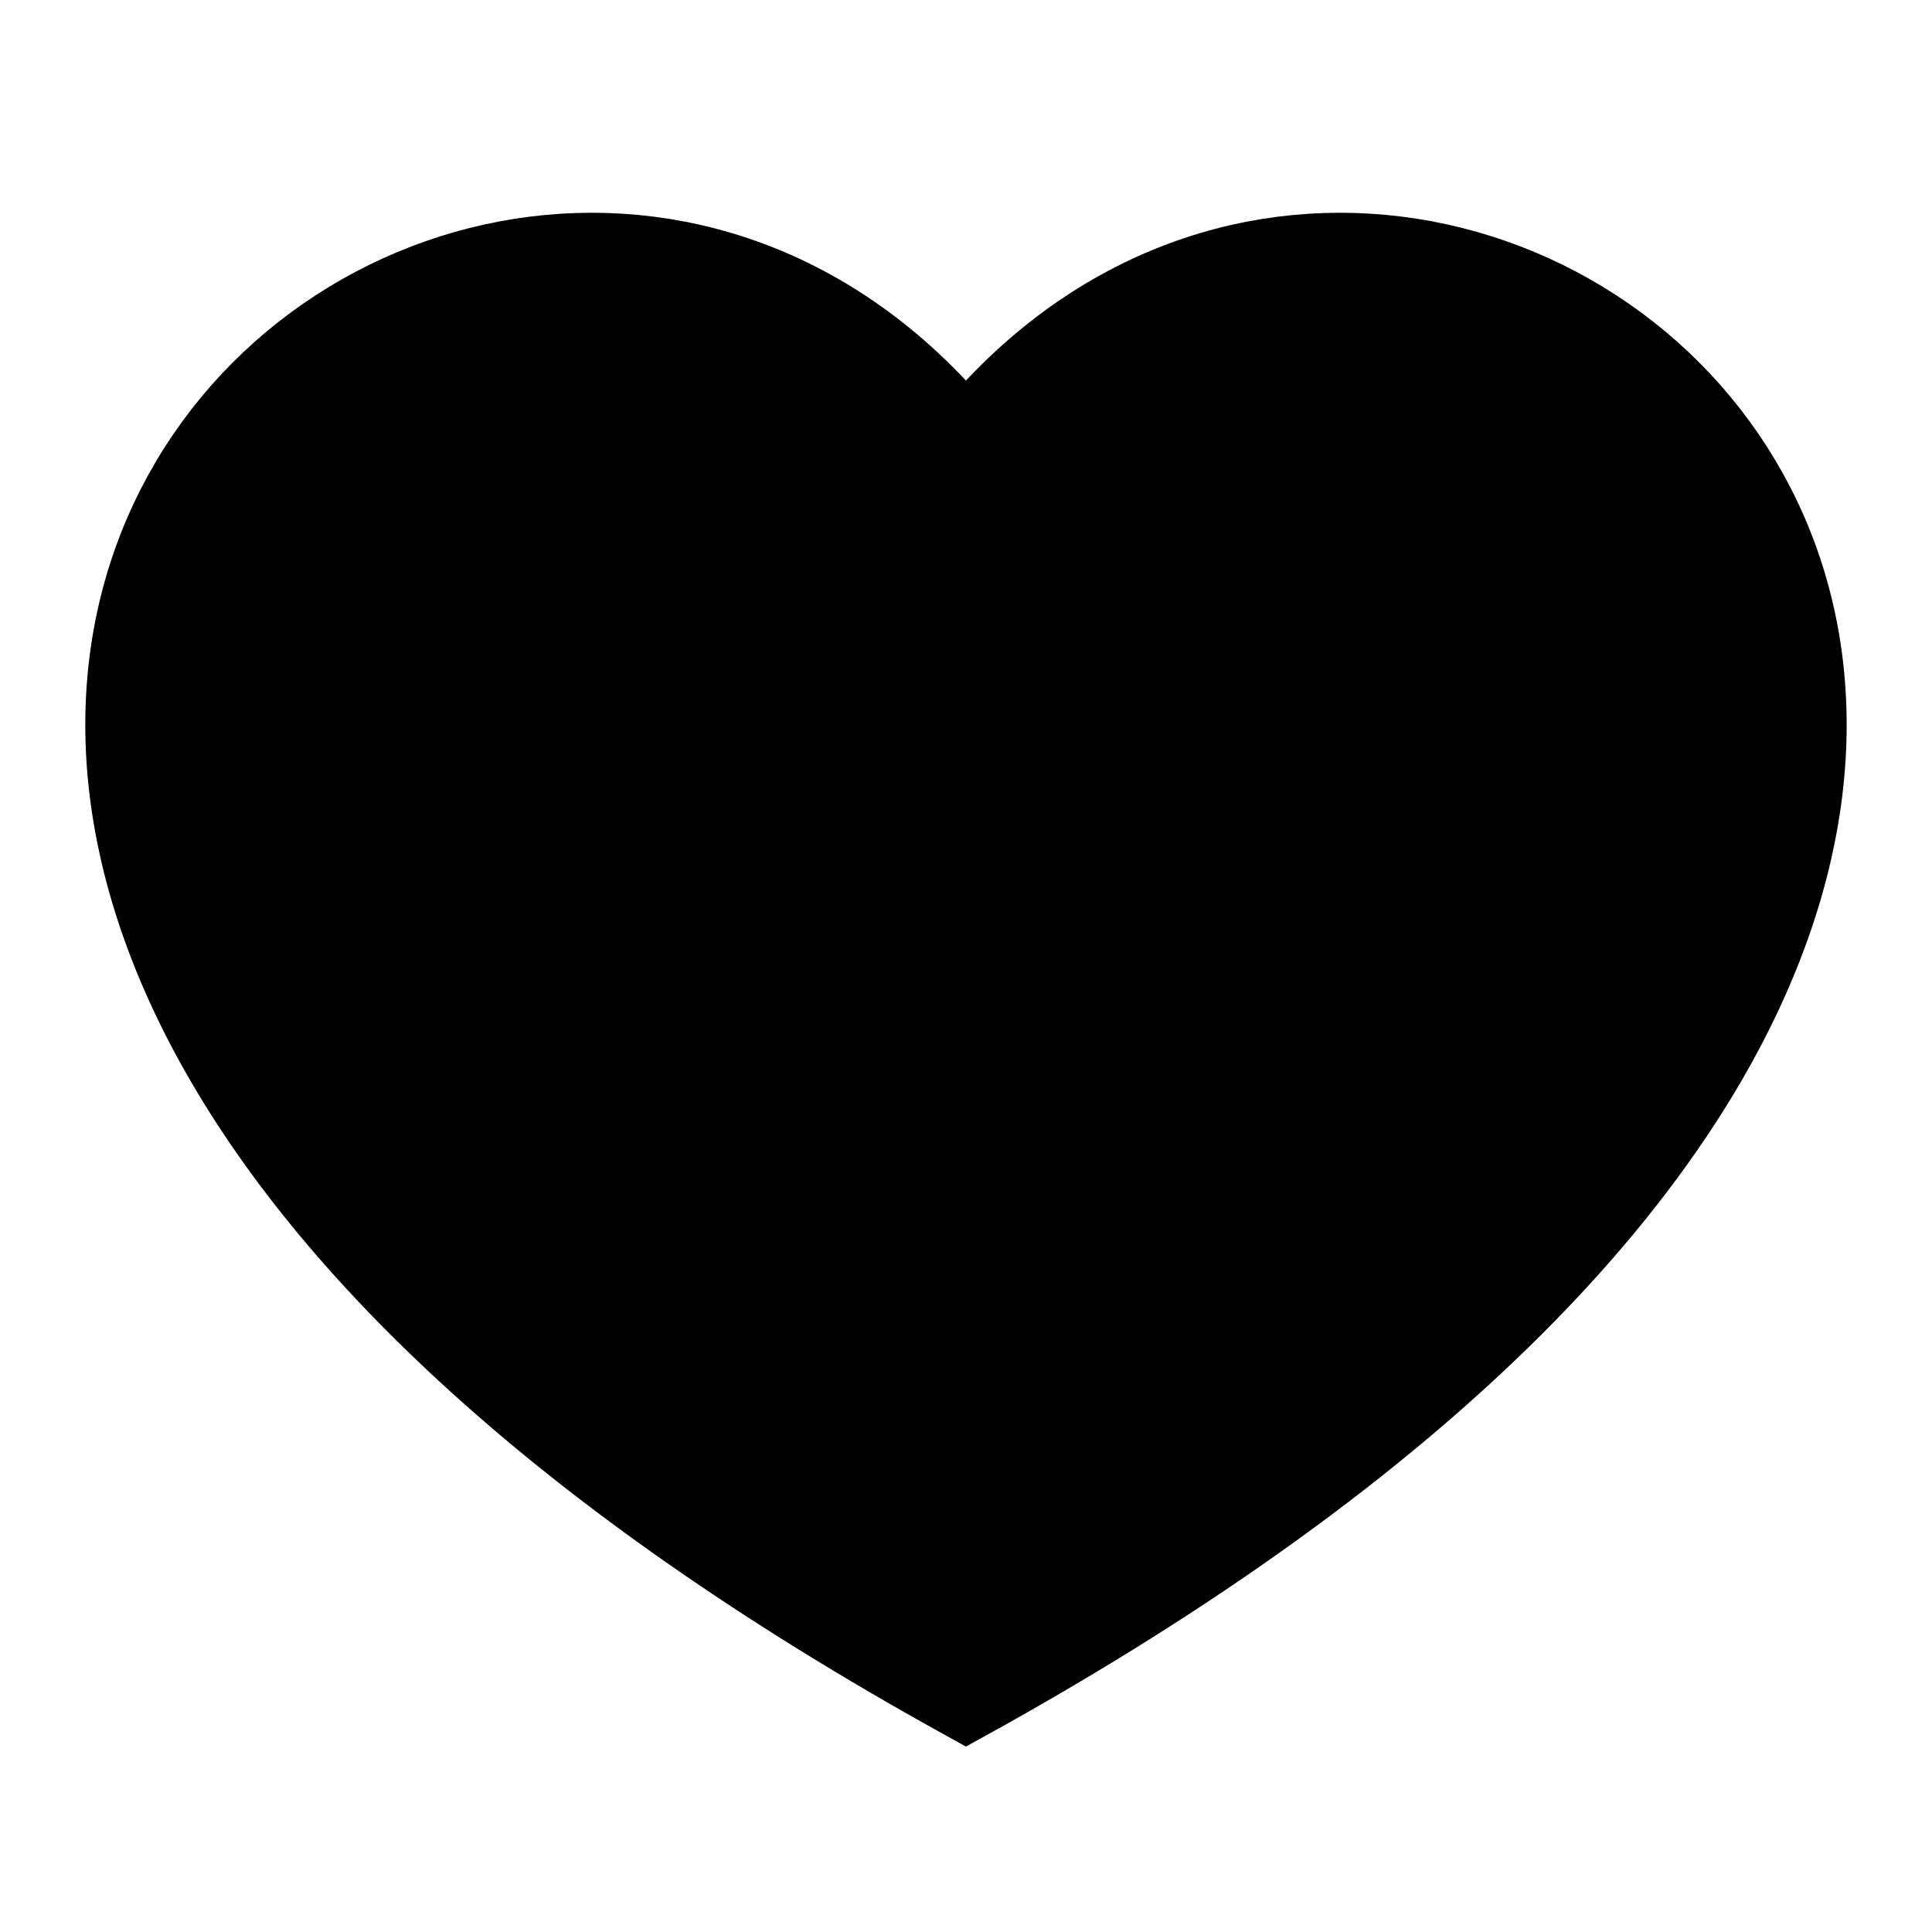
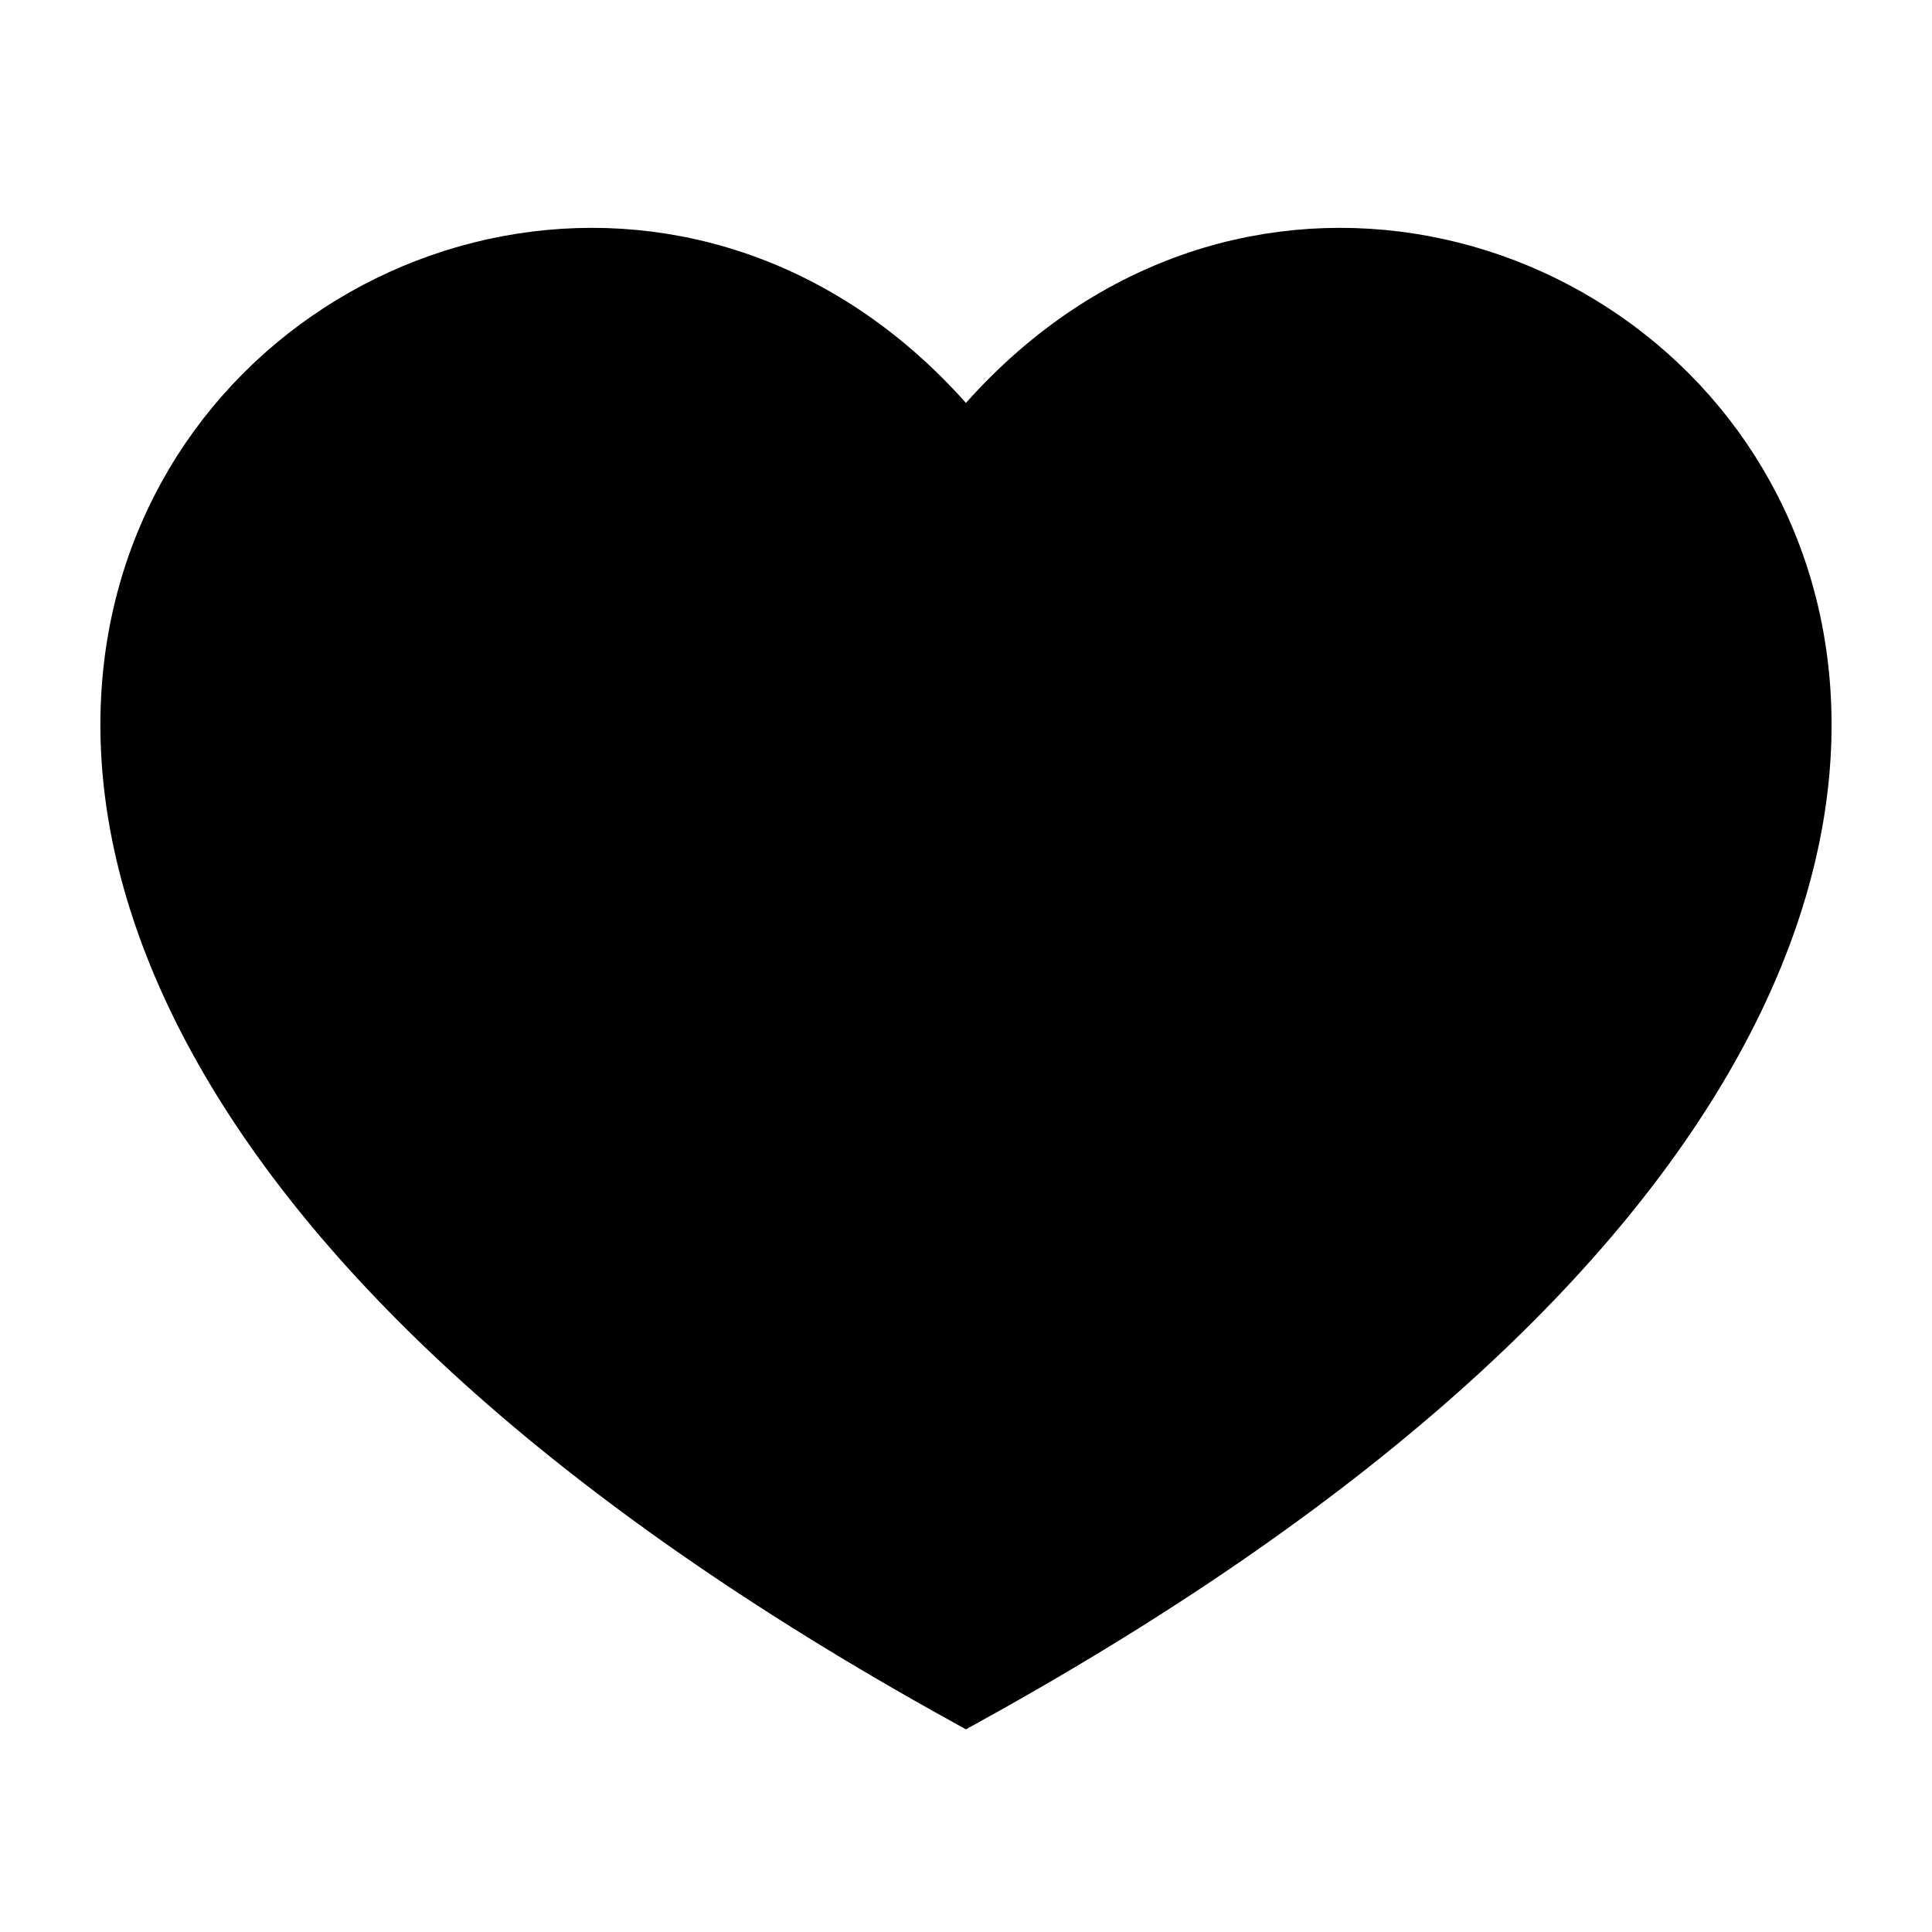
<svg xmlns="http://www.w3.org/2000/svg" viewBox="0 0 32 32">
-   <path id="Vector" d="M15.999 7.451C24 -2.667 42.666 13.333 15.999 28.072C-10.666 13.333 8 -2.667 15.999 7.451Z" stroke="currentColor" stroke-opacity="1" stroke-width="1.5" />
+   <path id="Vector" d="M15.999 7.451C24 -2.667 42.666 13.333 15.999 28.072C-10.666 13.333 8 -2.667 15.999 7.451Z" stroke="currentColor" strokeOpacity="1" strokeWidth="1.5" />
</svg>
